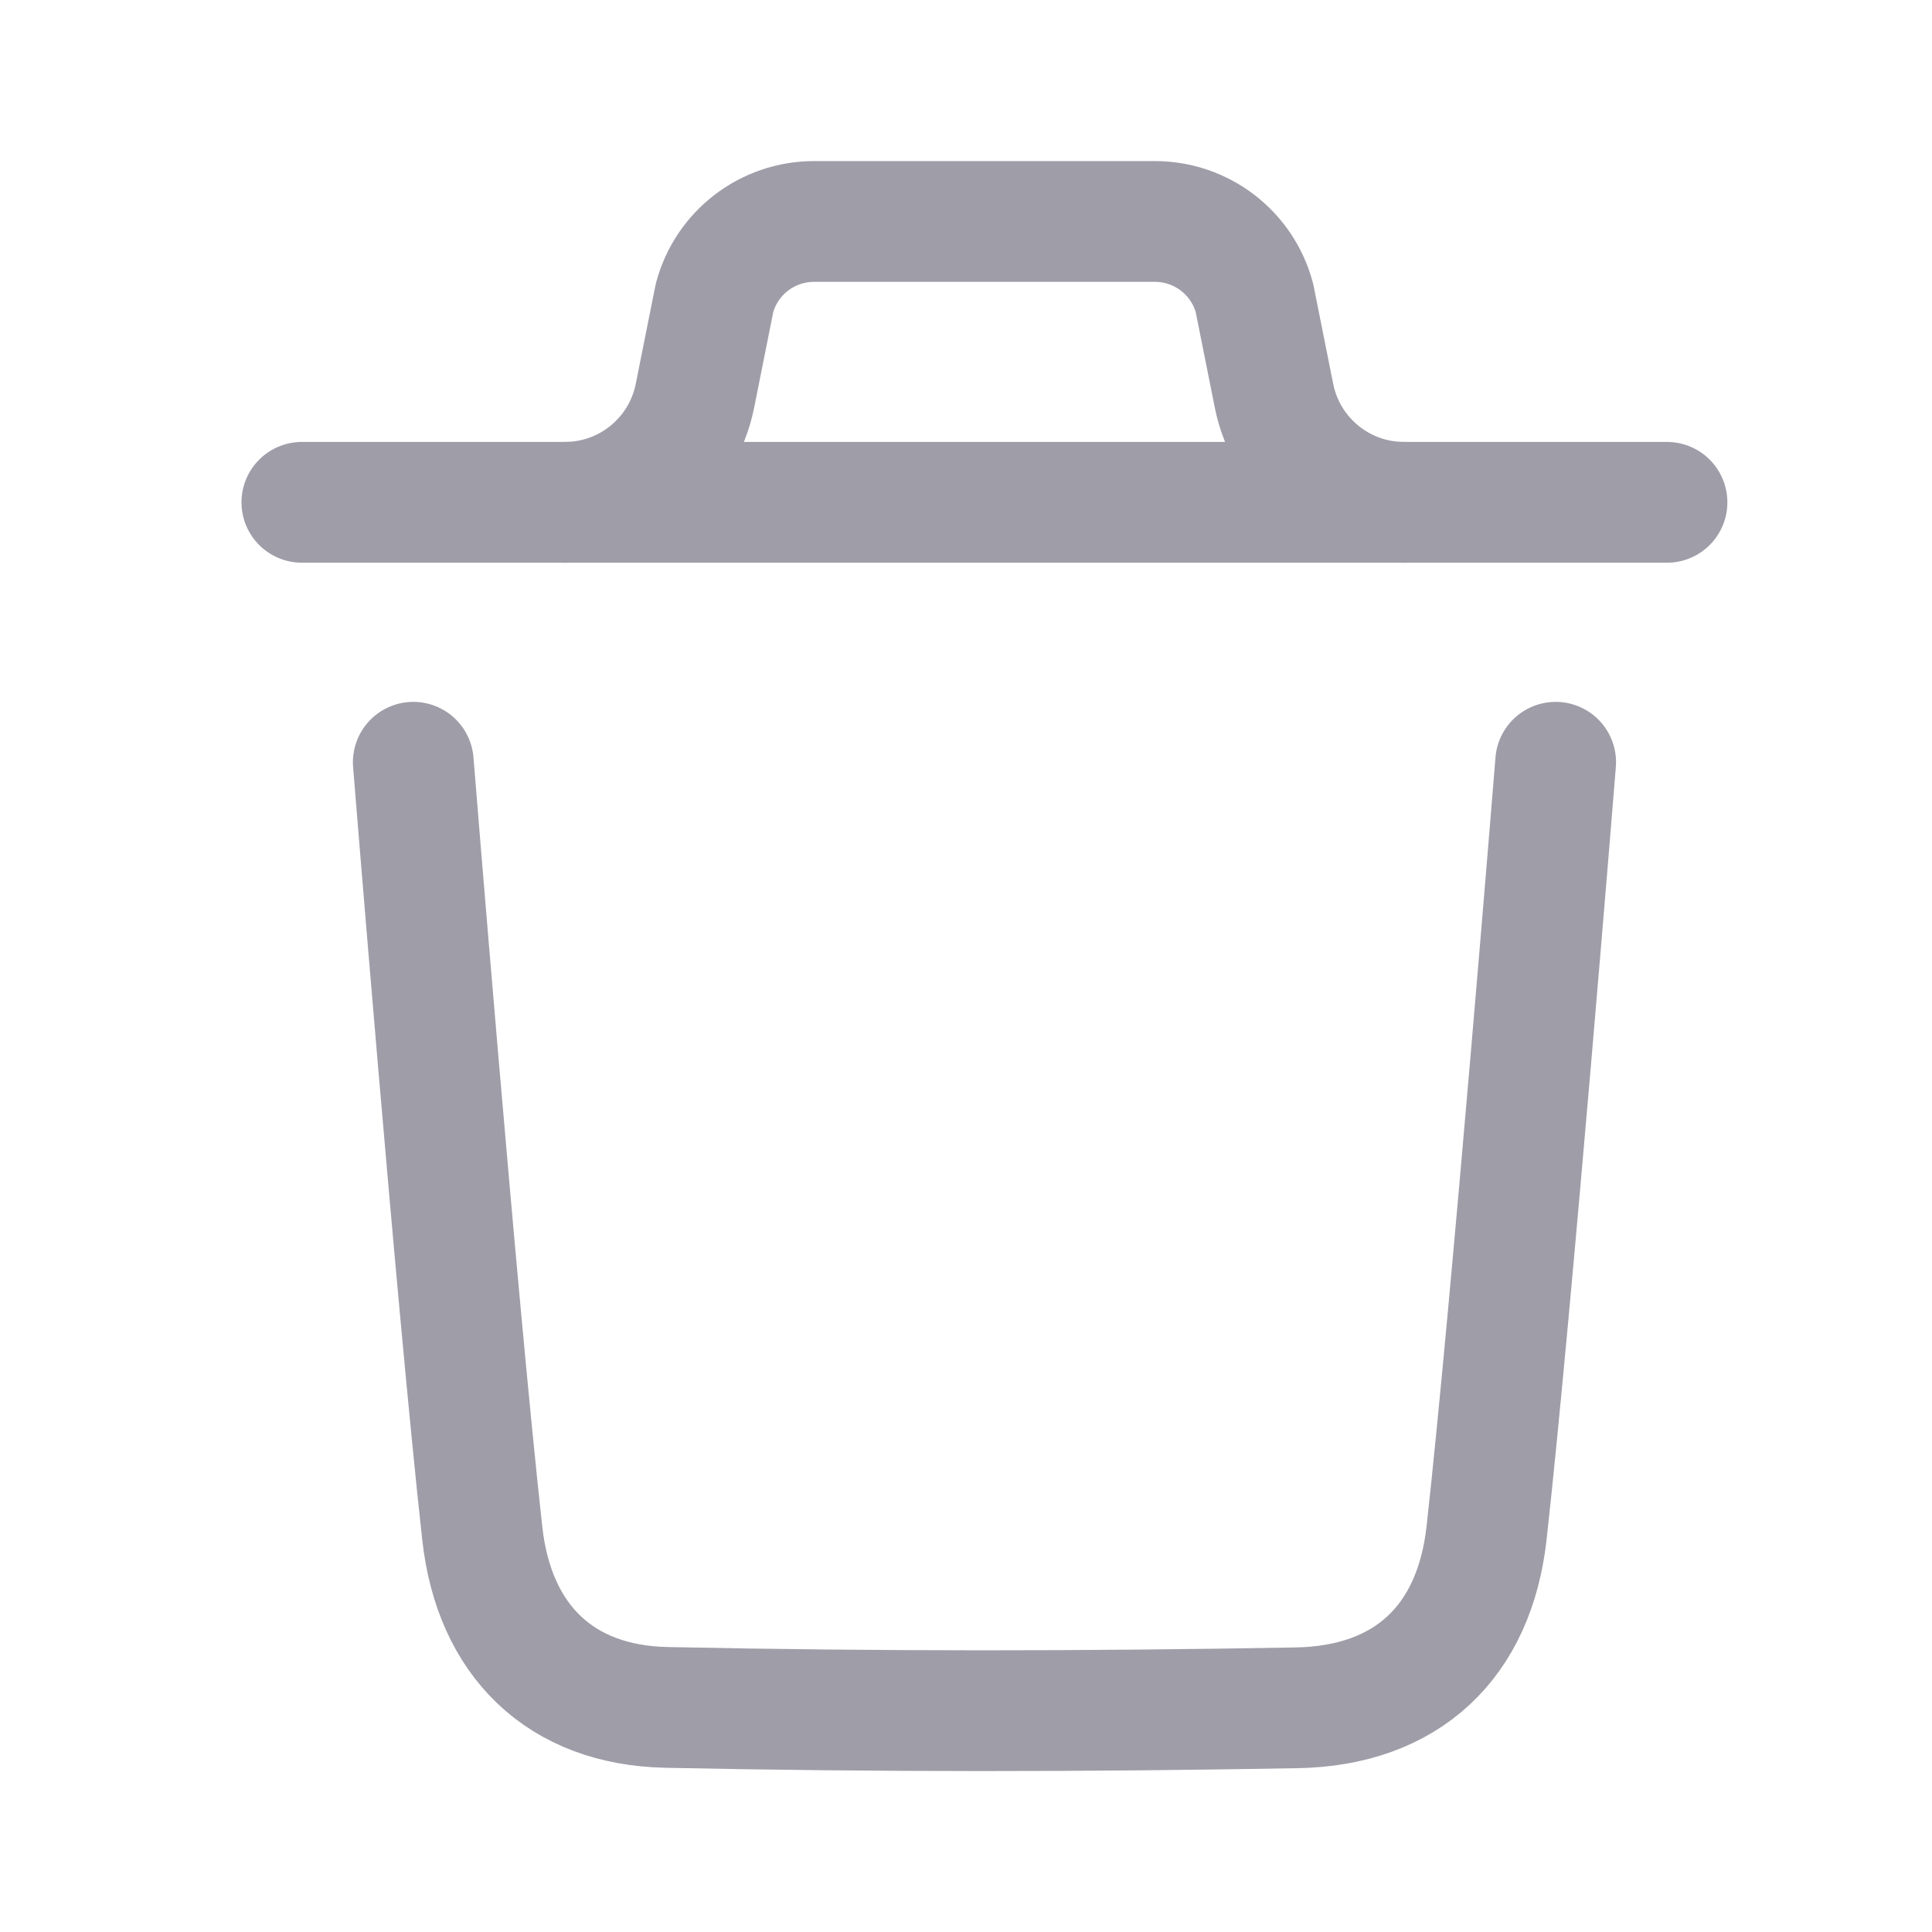
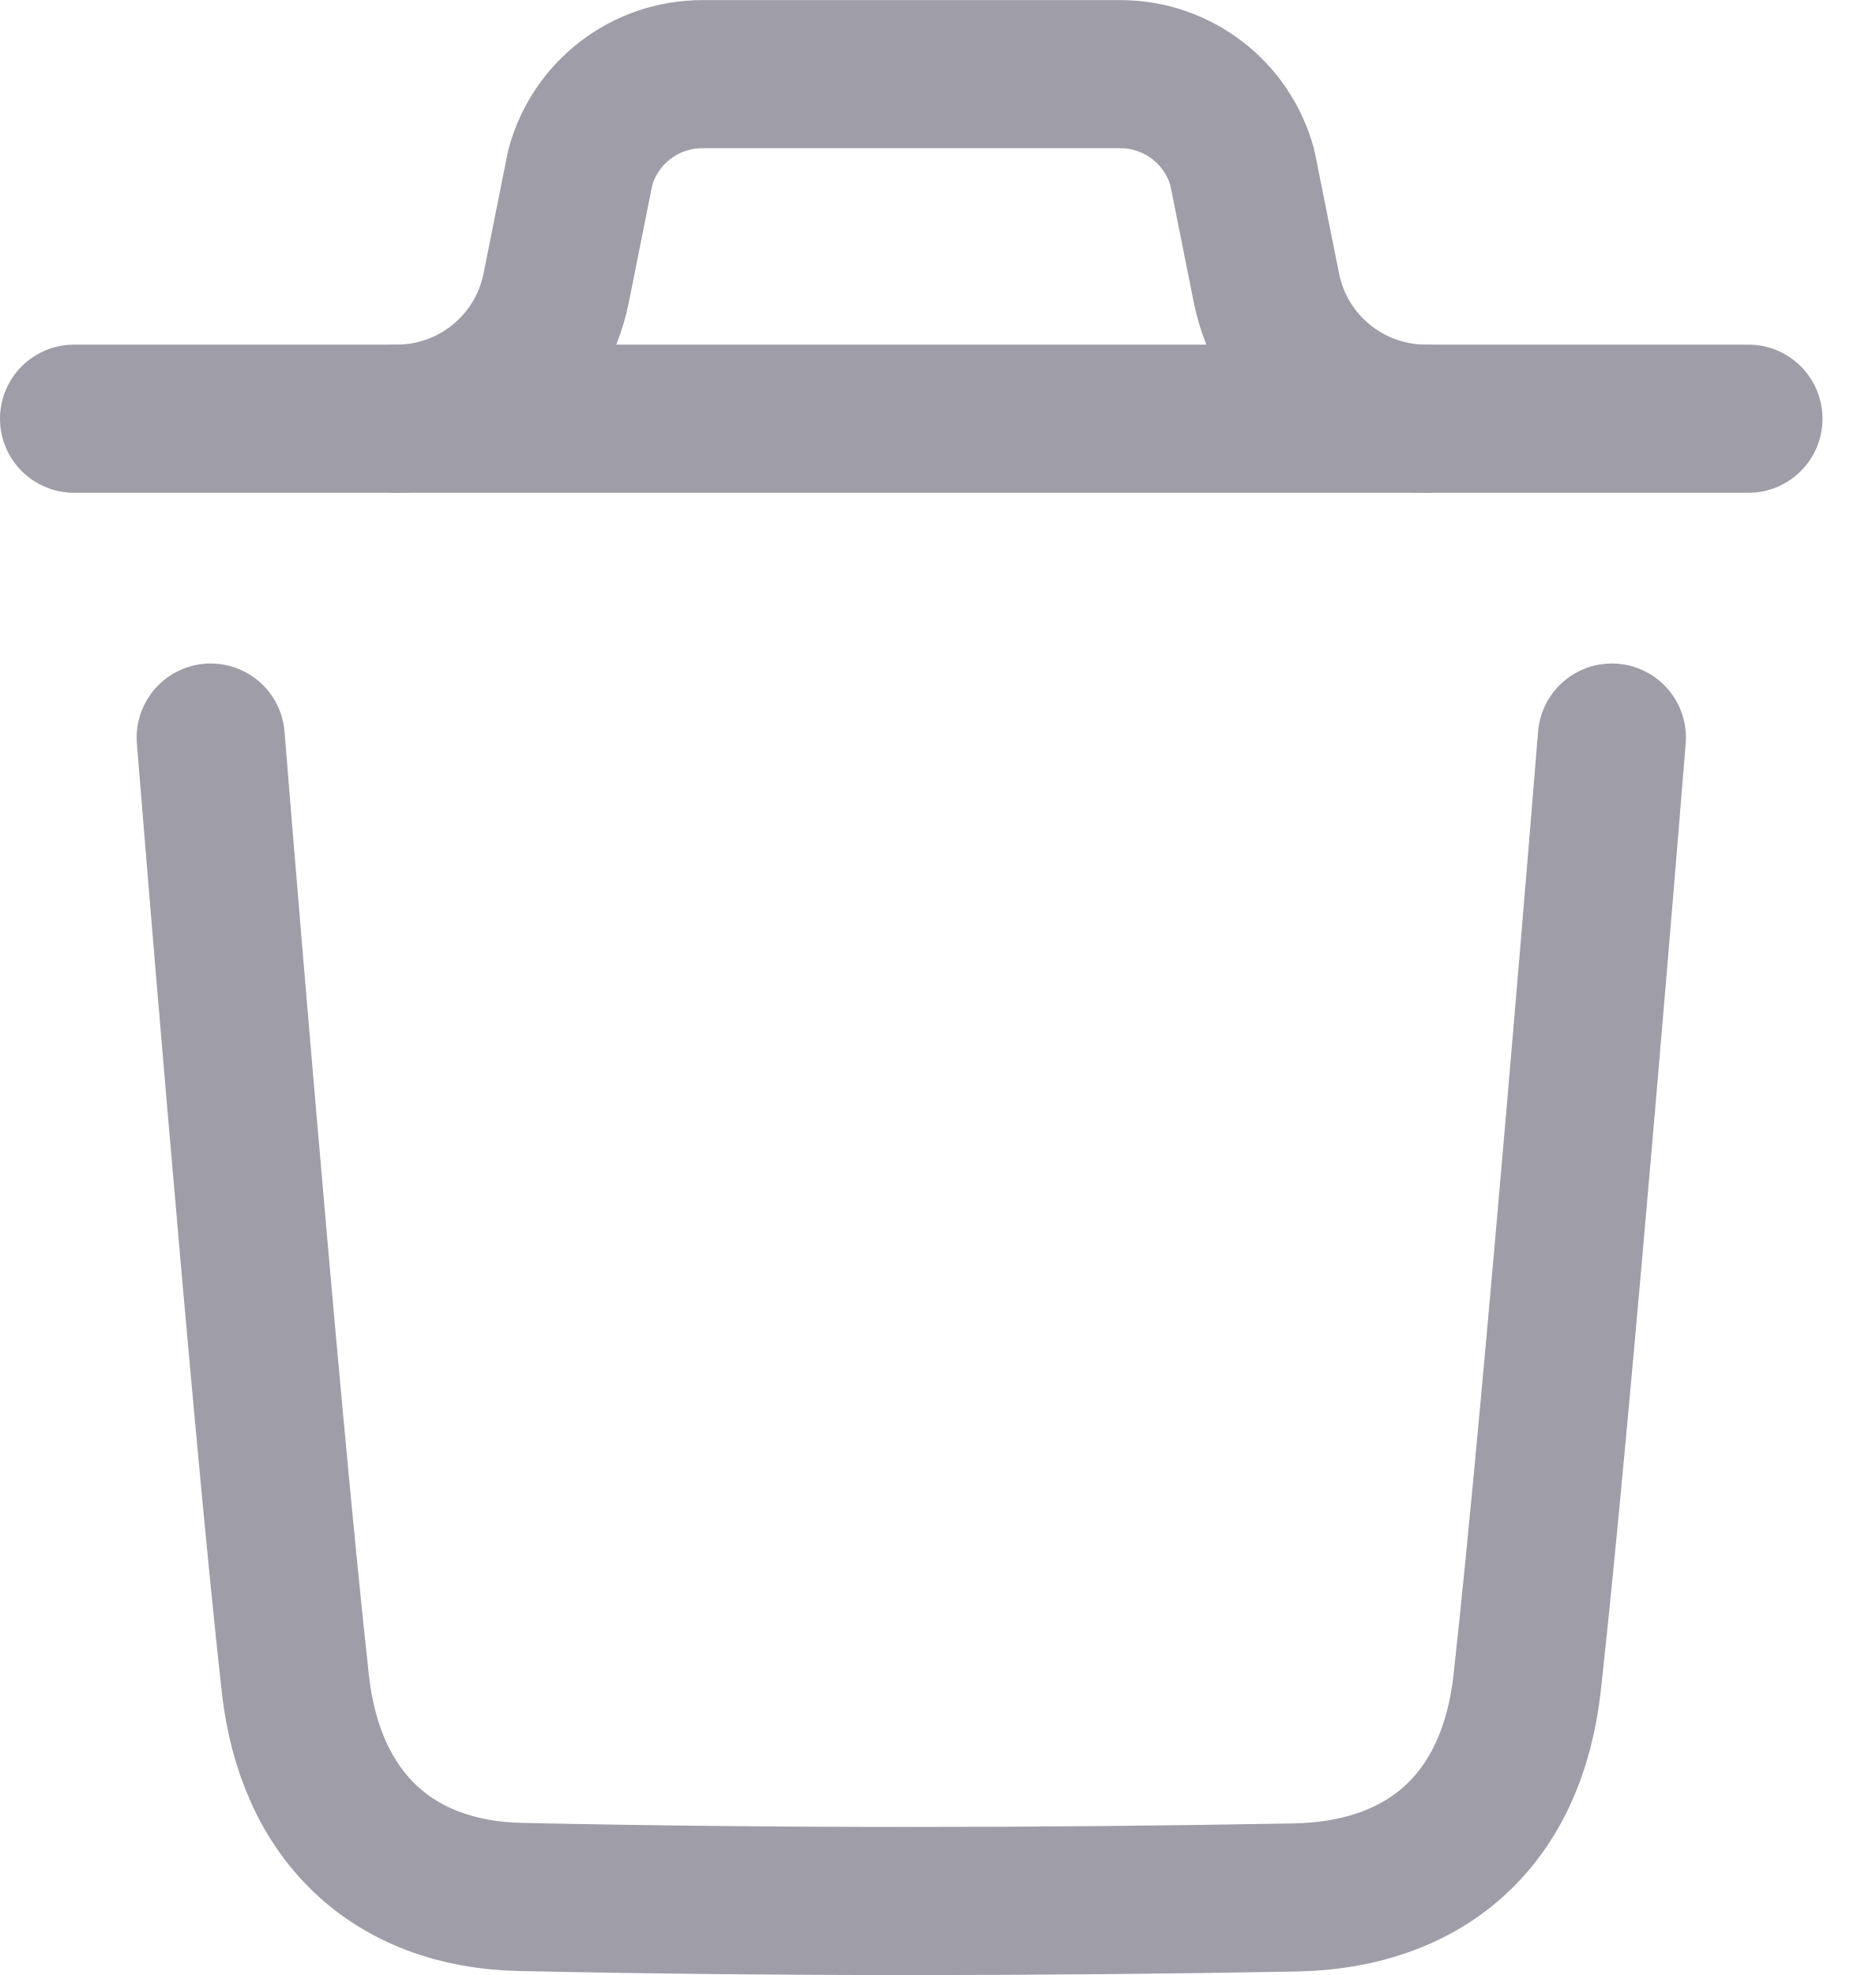
- <svg xmlns="http://www.w3.org/2000/svg" width="24" height="24" viewBox="0 0 24 24" fill="none">
-   <path d="M19.325 9.469C19.325 9.469 18.782 16.204 18.467 19.041C18.317 20.396 17.48 21.19 16.109 21.215C13.5 21.262 10.888 21.265 8.28 21.21C6.961 21.183 6.138 20.379 5.991 19.048C5.674 16.186 5.134 9.469 5.134 9.469" stroke="#9E9DA8" stroke-width="1.5" stroke-linecap="round" stroke-linejoin="round" />
-   <path d="M20.708 6.24H3.75" stroke="#9E9DA8" stroke-width="1.5" stroke-linecap="round" stroke-linejoin="round" />
-   <path d="M17.441 6.24C16.656 6.24 15.98 5.685 15.826 4.916L15.583 3.7C15.433 3.139 14.925 2.751 14.346 2.751H10.113C9.534 2.751 9.026 3.139 8.876 3.7L8.633 4.916C8.479 5.685 7.803 6.24 7.018 6.24" stroke="#9E9DA8" stroke-width="1.5" stroke-linecap="round" stroke-linejoin="round" />
+ <svg xmlns="http://www.w3.org/2000/svg" width="19" height="20" viewBox="0 0 19 20" fill="none">
+   <path d="M16.325 7.469C16.325 7.469 15.782 14.204 15.467 17.041C15.317 18.396 14.48 19.19 13.109 19.215C10.5 19.262 7.888 19.265 5.28 19.21C3.961 19.183 3.138 18.379 2.991 17.048C2.674 14.186 2.134 7.469 2.134 7.469" stroke="#9E9DA8" stroke-width="1.5" stroke-linecap="round" stroke-linejoin="round" />
+   <path d="M17.708 4.24H0.75" stroke="#9E9DA8" stroke-width="1.5" stroke-linecap="round" stroke-linejoin="round" />
+   <path d="M14.441 4.24C13.656 4.24 12.98 3.685 12.826 2.916L12.583 1.7C12.433 1.139 11.925 0.751 11.346 0.751H7.113C6.534 0.751 6.026 1.139 5.876 1.7L5.633 2.916C5.479 3.685 4.803 4.24 4.018 4.24" stroke="#9E9DA8" stroke-width="1.5" stroke-linecap="round" stroke-linejoin="round" />
</svg>
